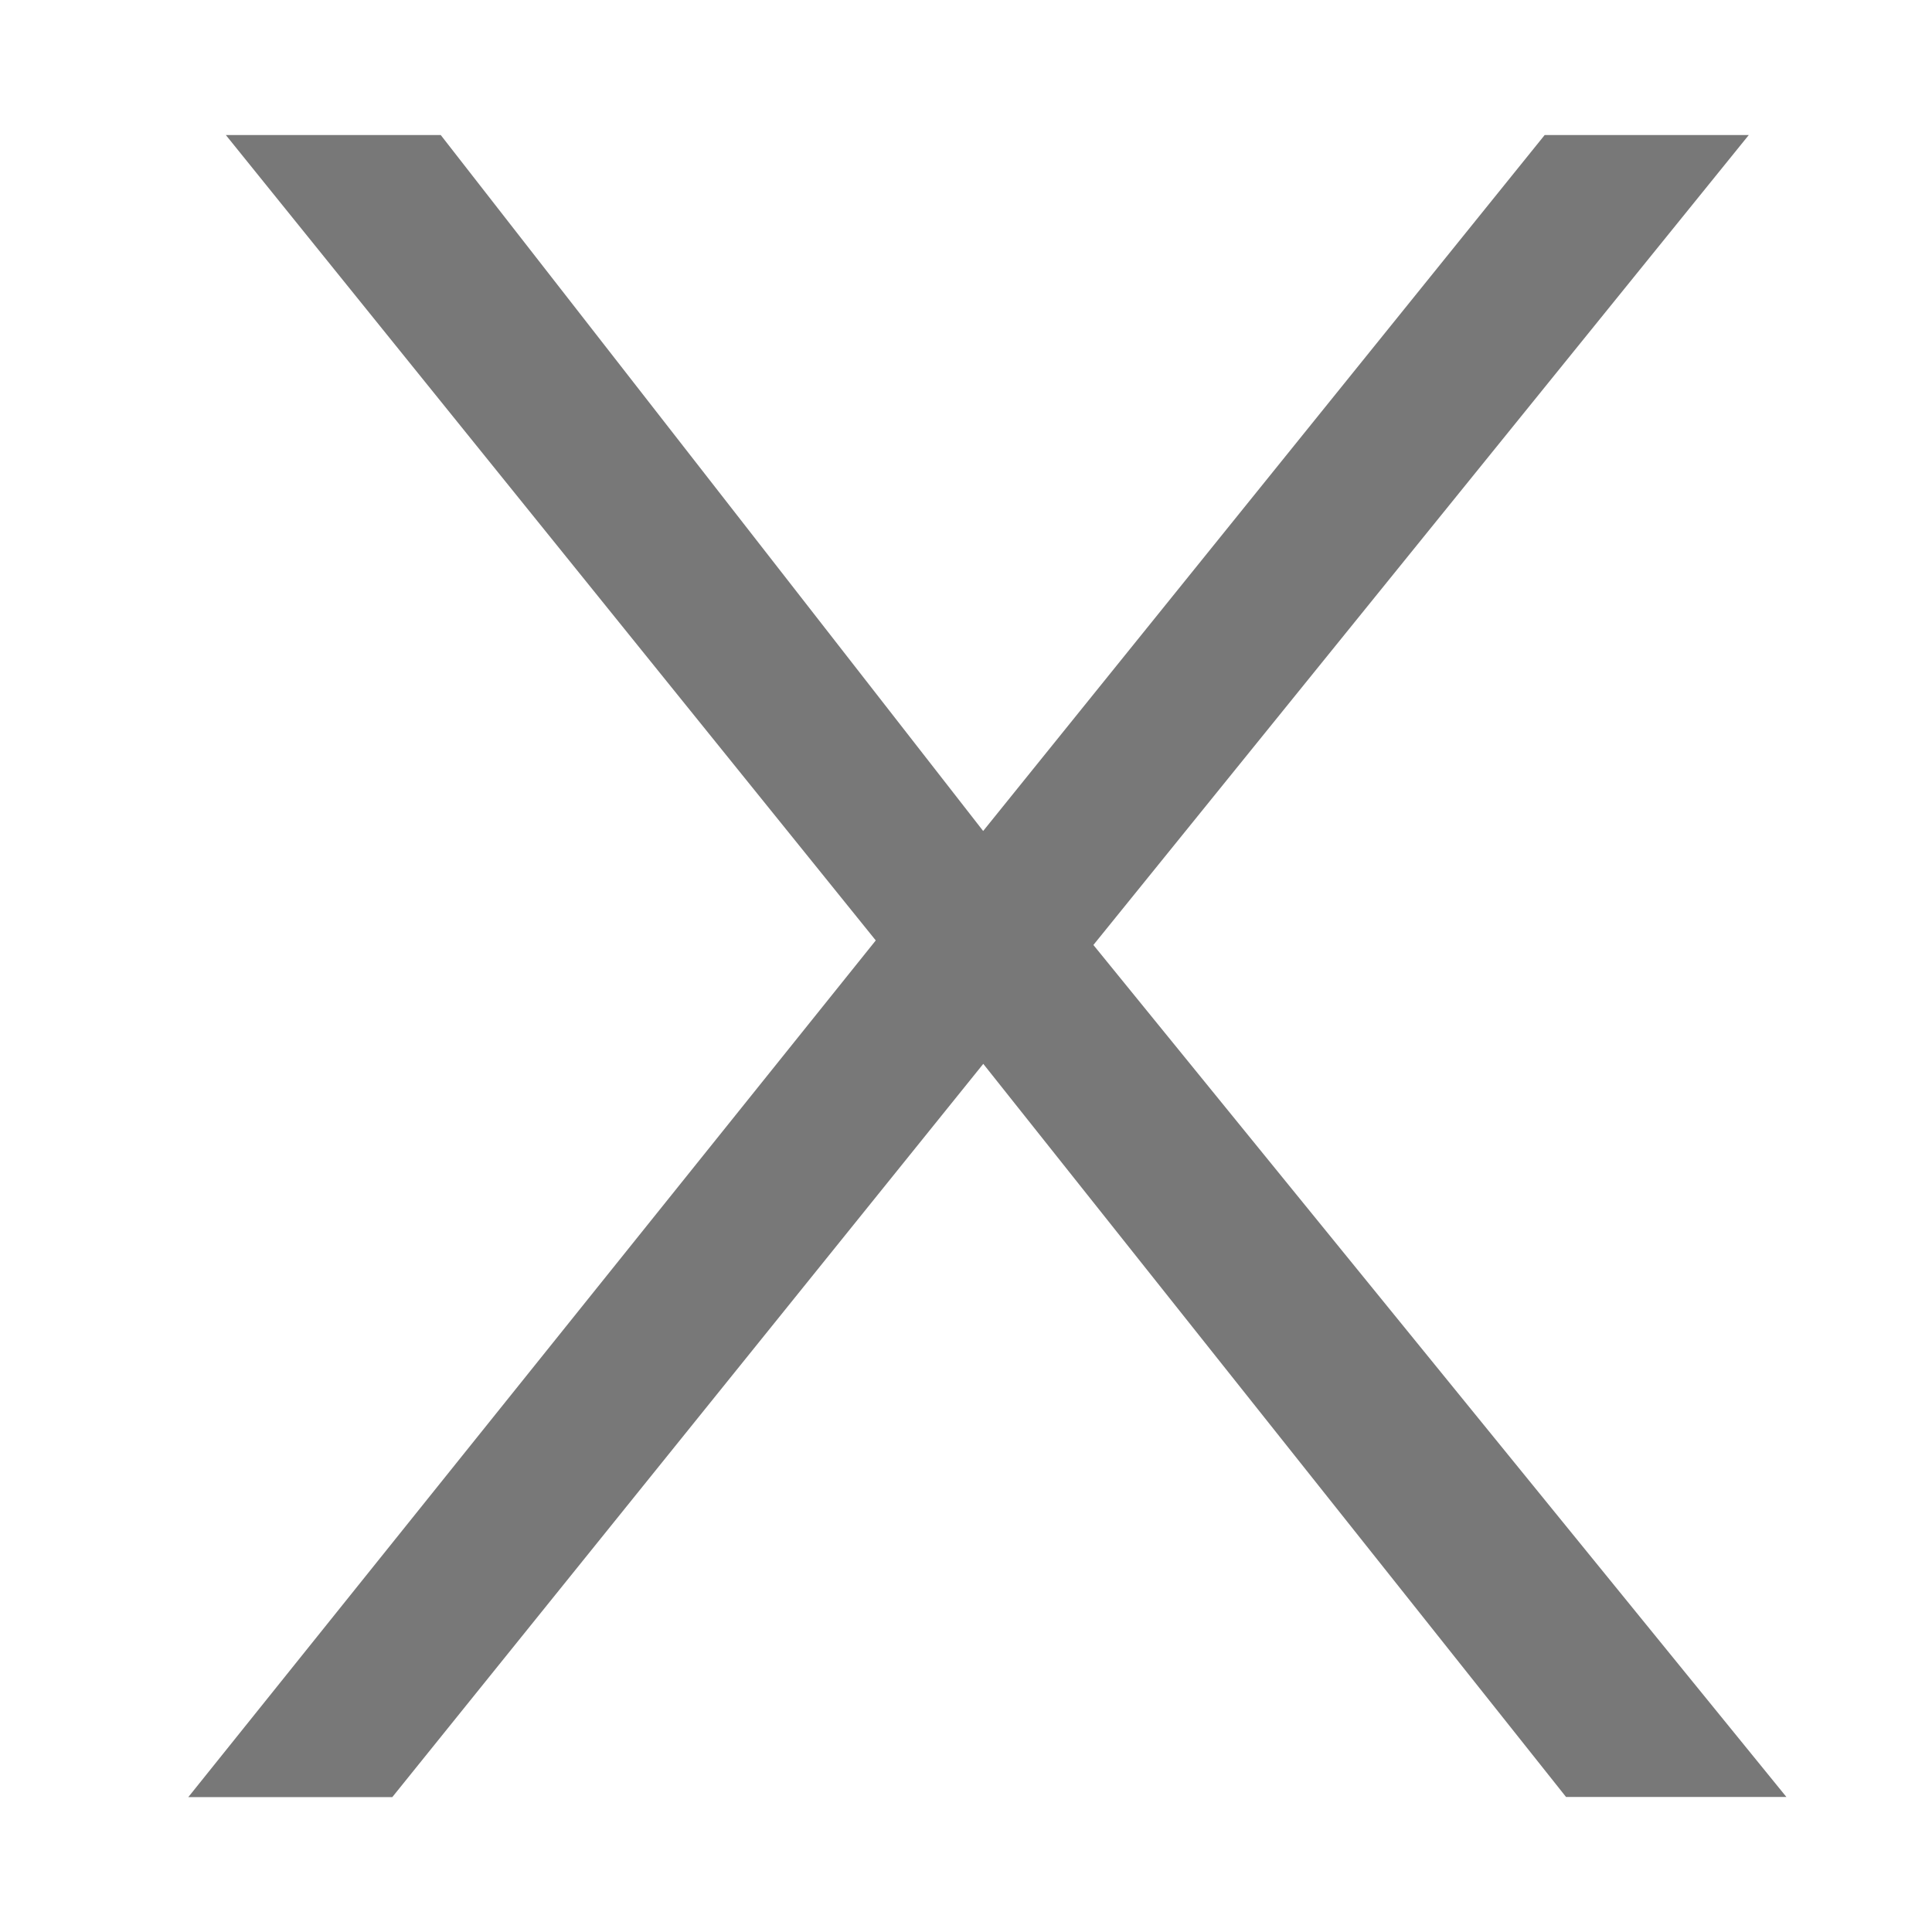
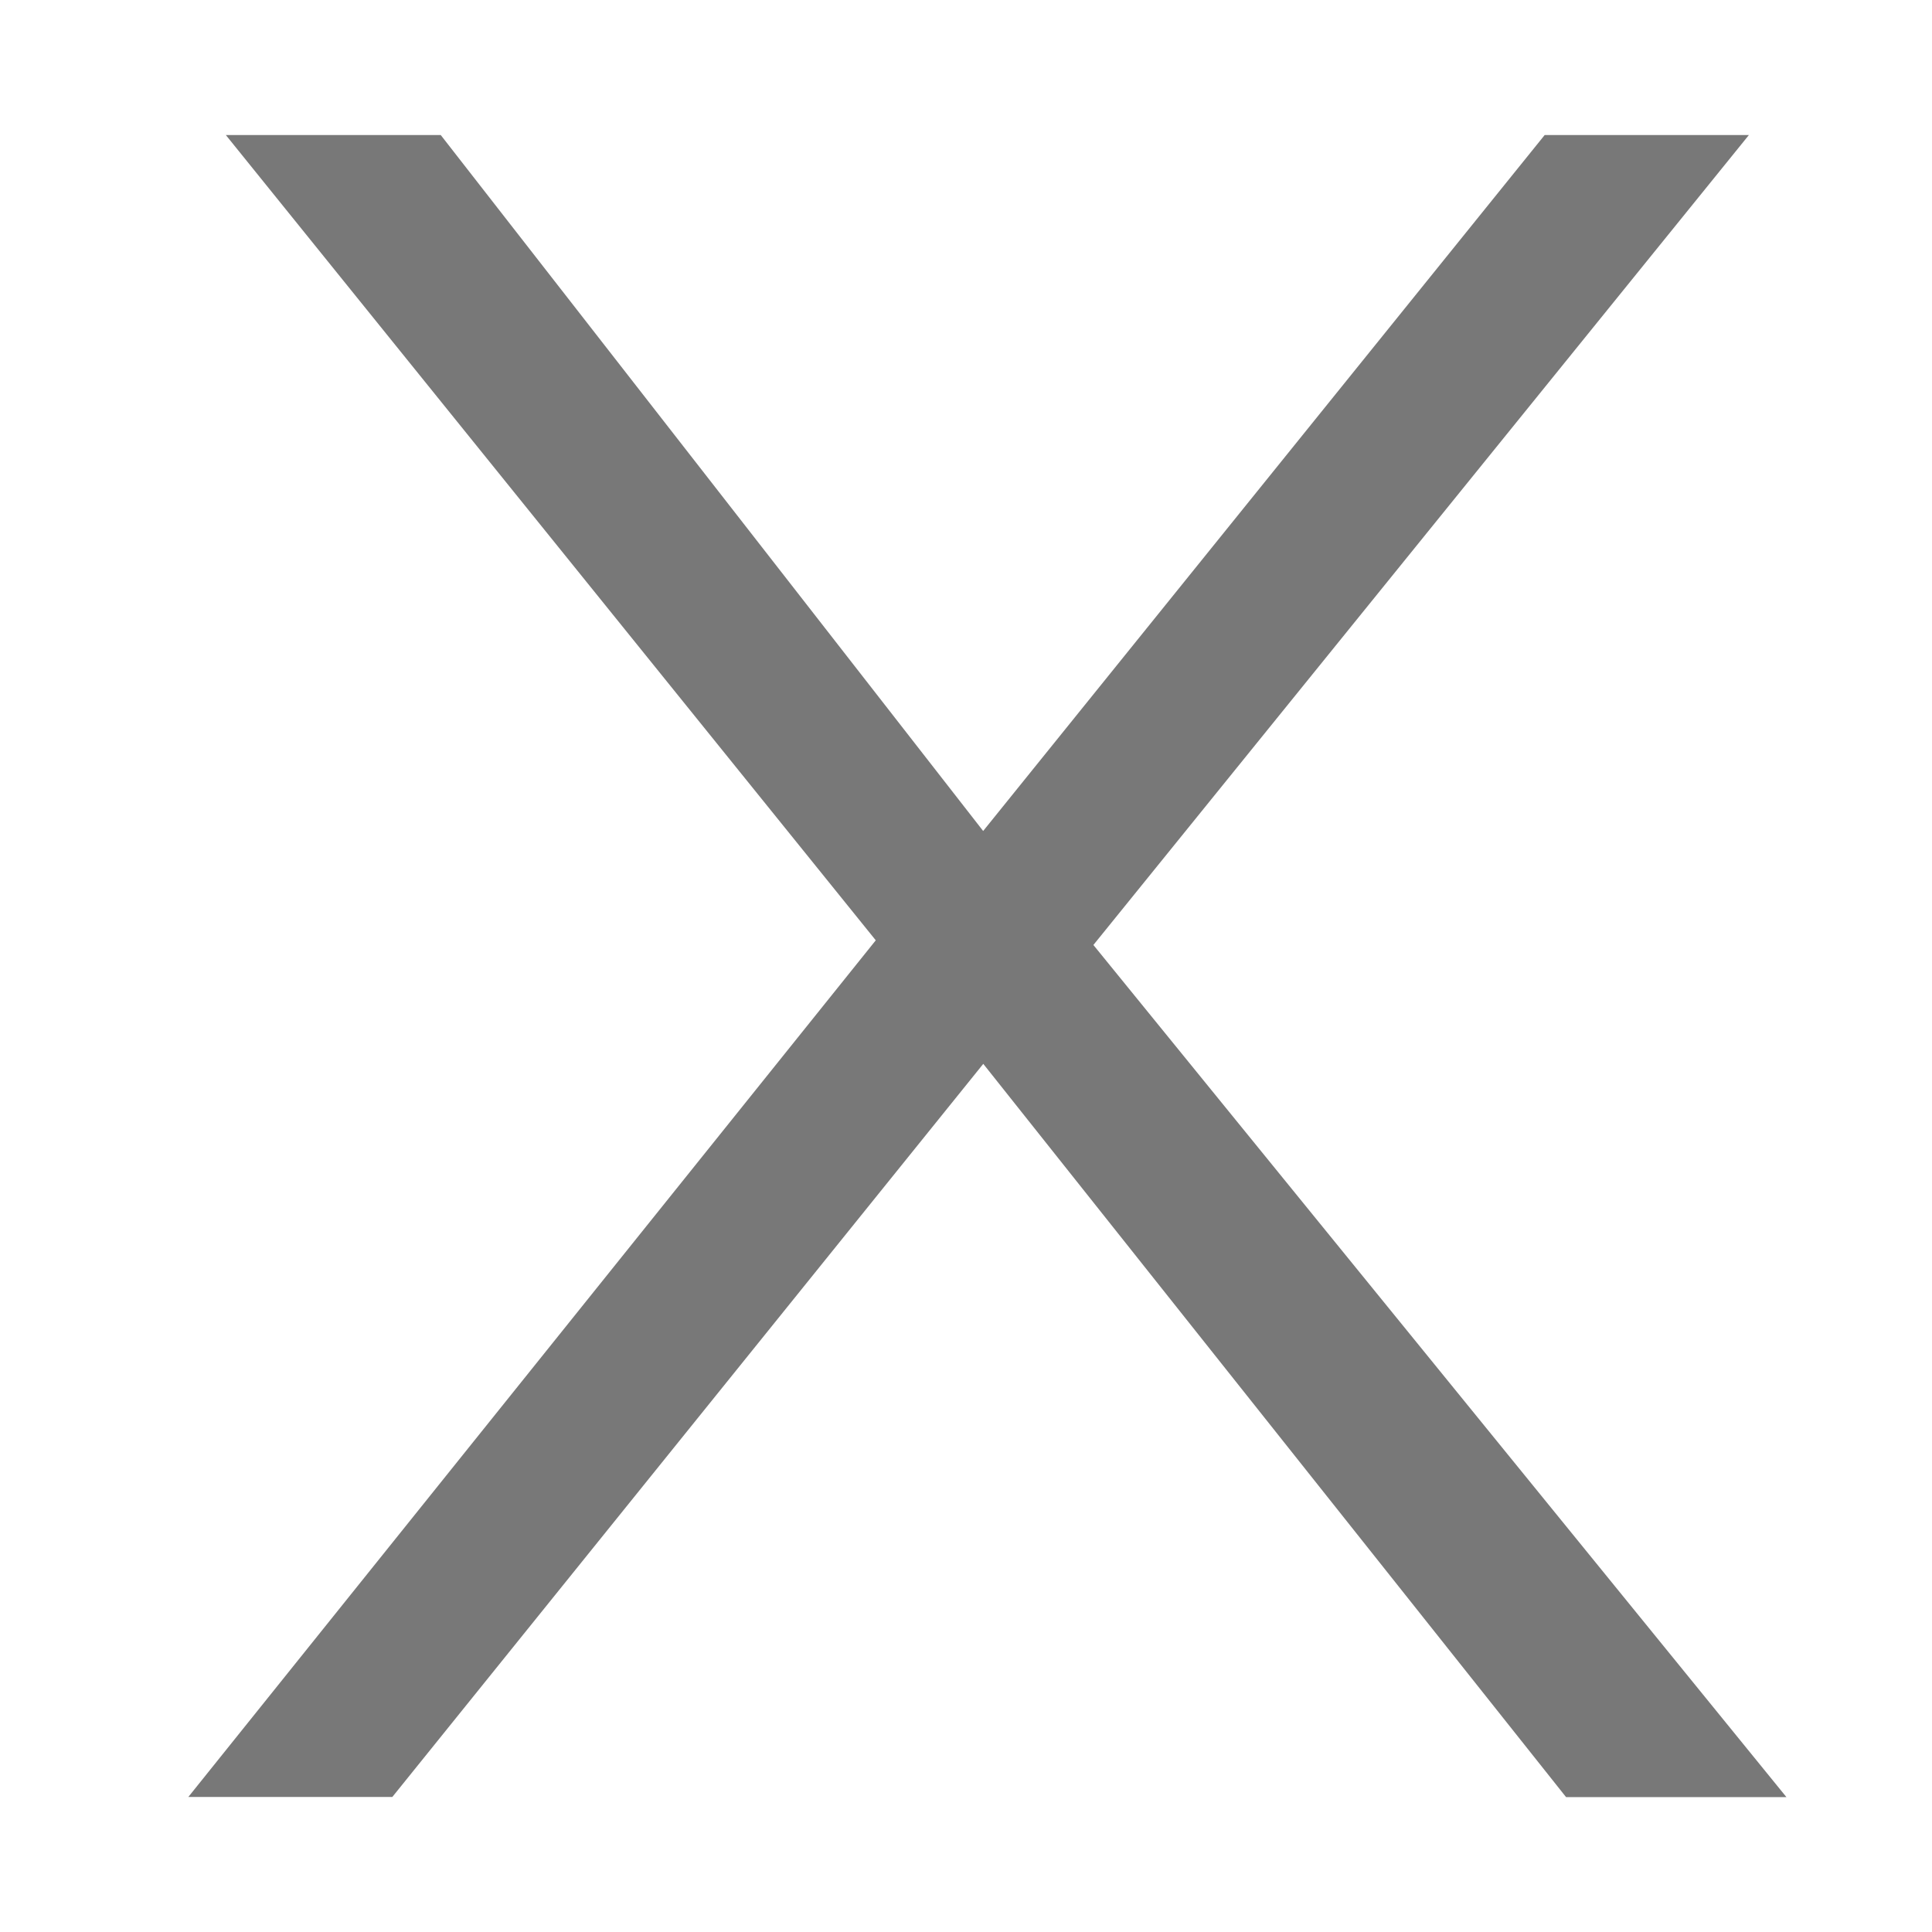
<svg xmlns="http://www.w3.org/2000/svg" version="1.1" id="Layer_1" x="0px" y="0px" width="17px" height="17px" viewBox="0 0 17 17" enable-background="new 0 0 17 17" xml:space="preserve">
  <g>
-     <path fill="#787878" d="M3.878,1.188l4.773,6.124l4.941-6.124h1.796L9.621,8.315l6.098,7.497H13.78L8.652,9.361l-5.2,6.452H1.657   l6.049-7.538L1.987,1.188H3.878z" />
+     <path fill="#787878" d="M3.878,1.188l4.773,6.124l4.941-6.124h1.797L9.621,8.315l6.098,7.498h-1.939L8.652,9.361l-5.2,6.451H1.657   l6.049-7.538L1.987,1.188H3.878z" />
  </g>
</svg>
